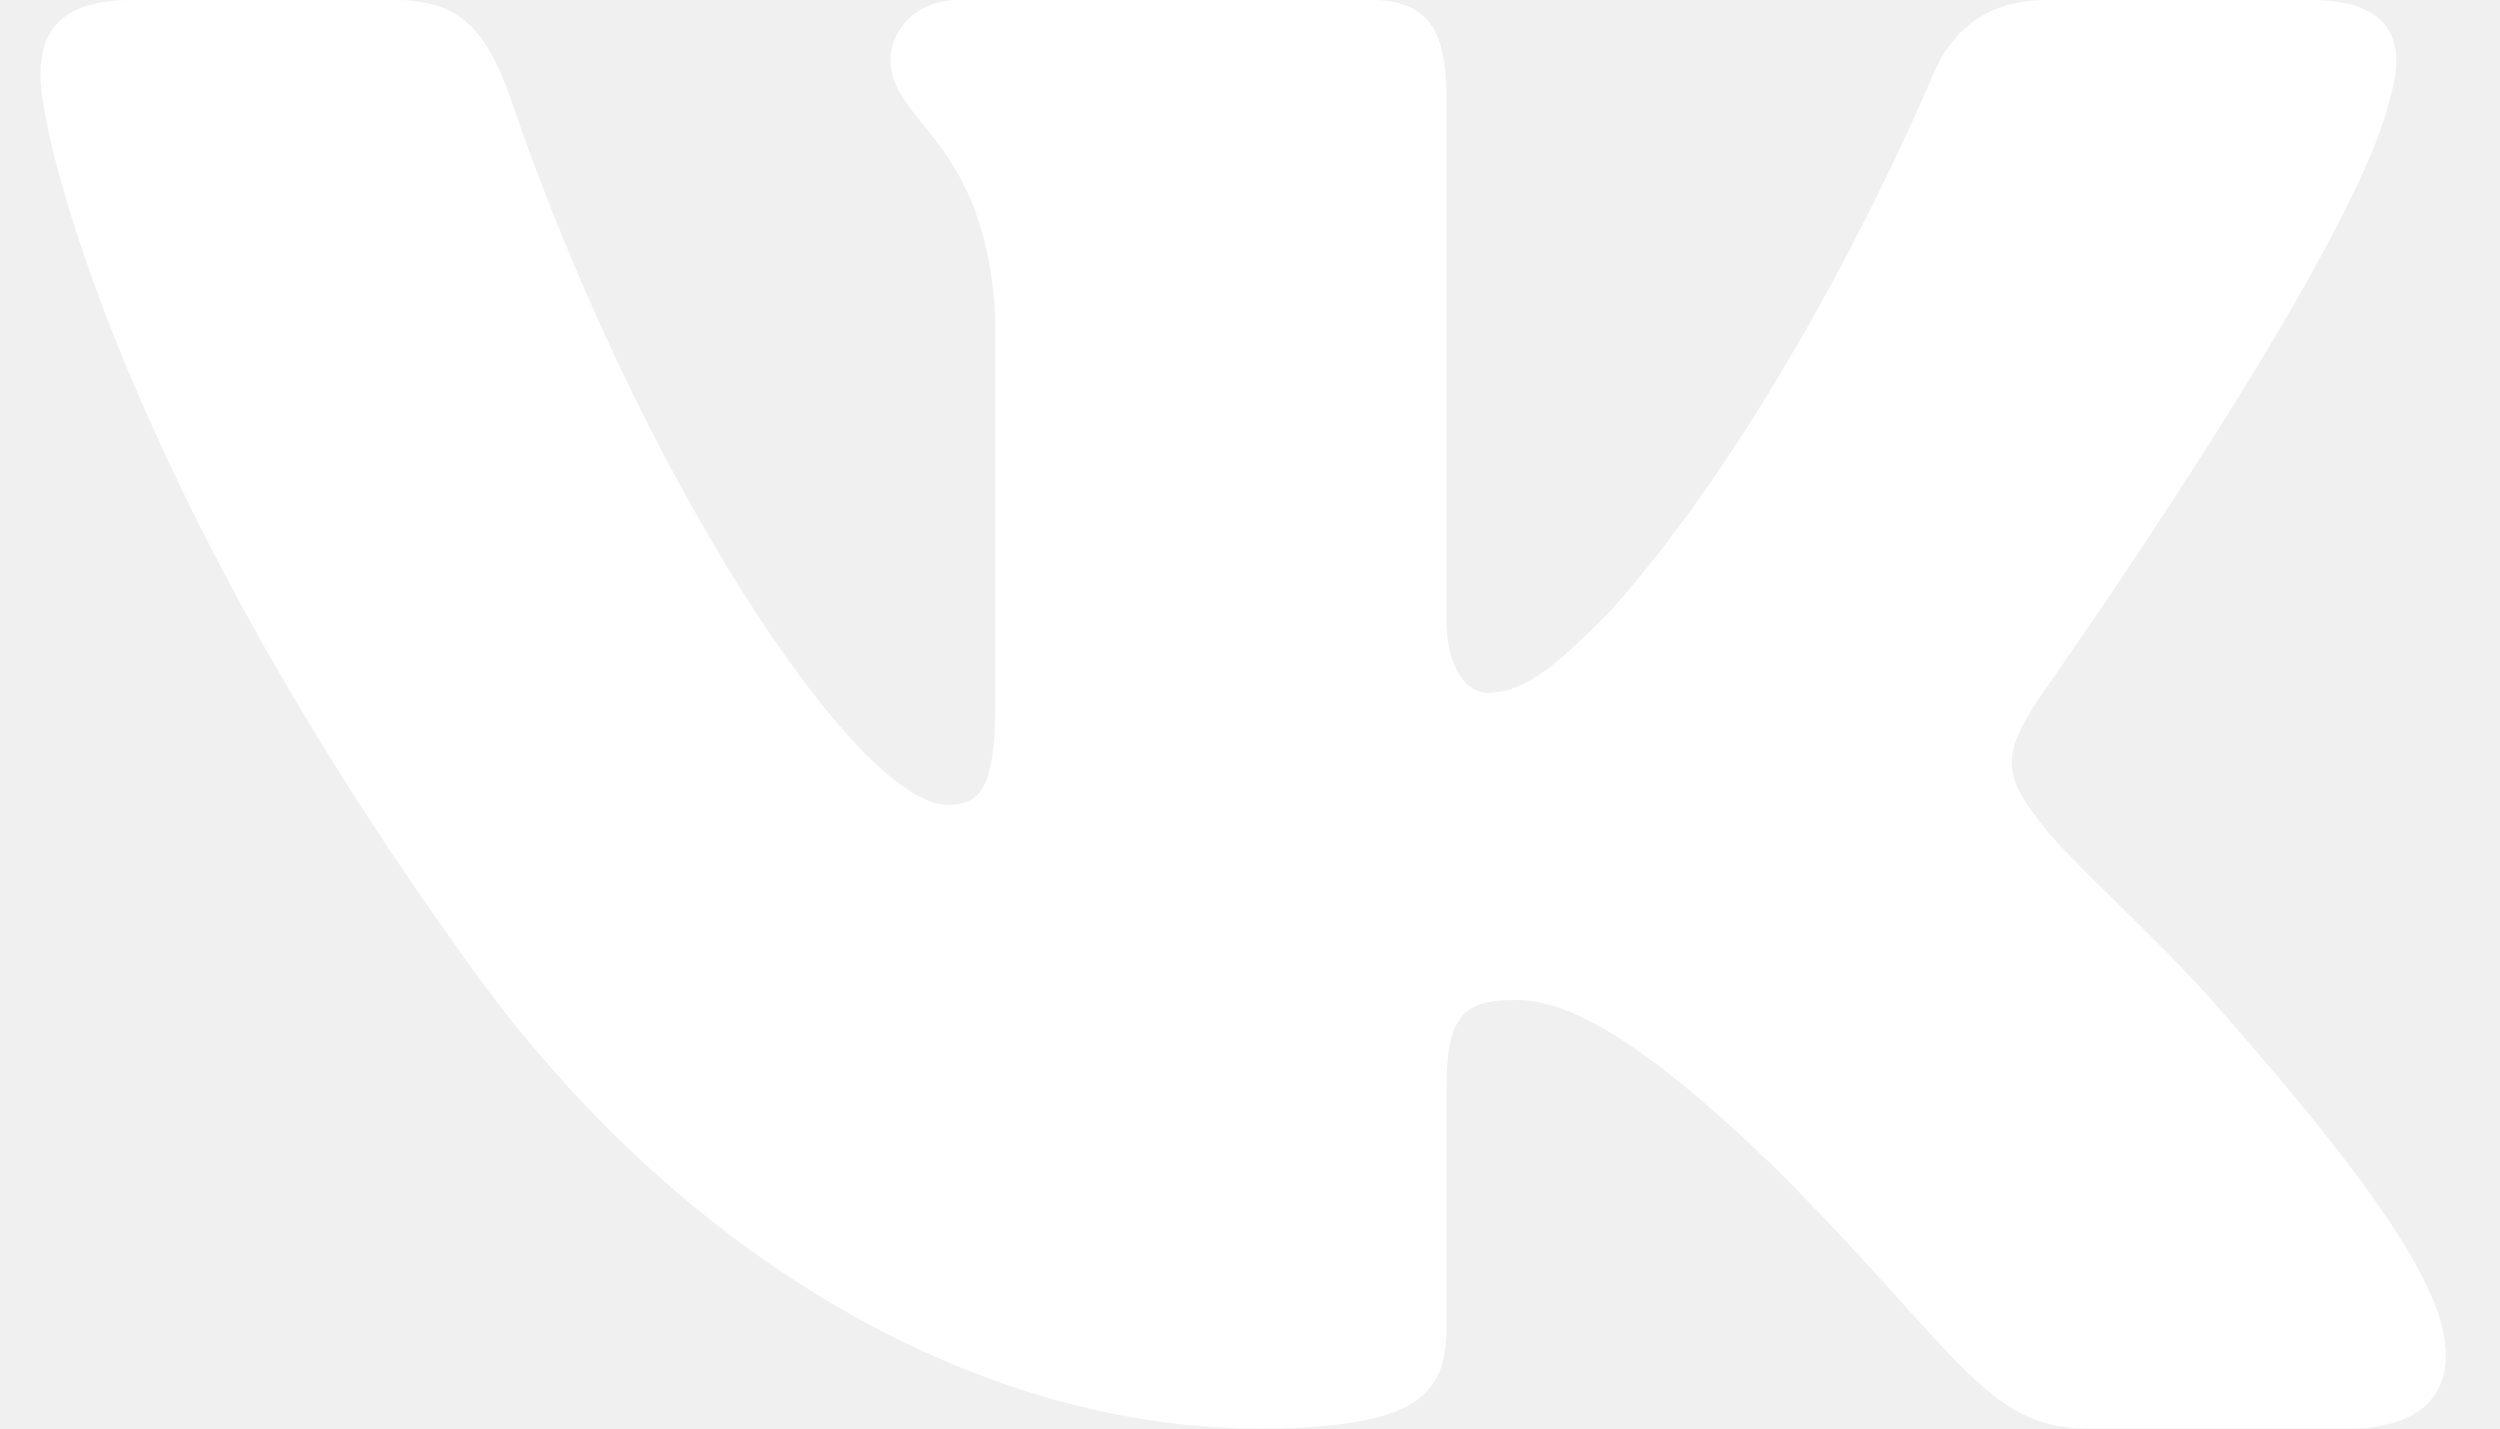
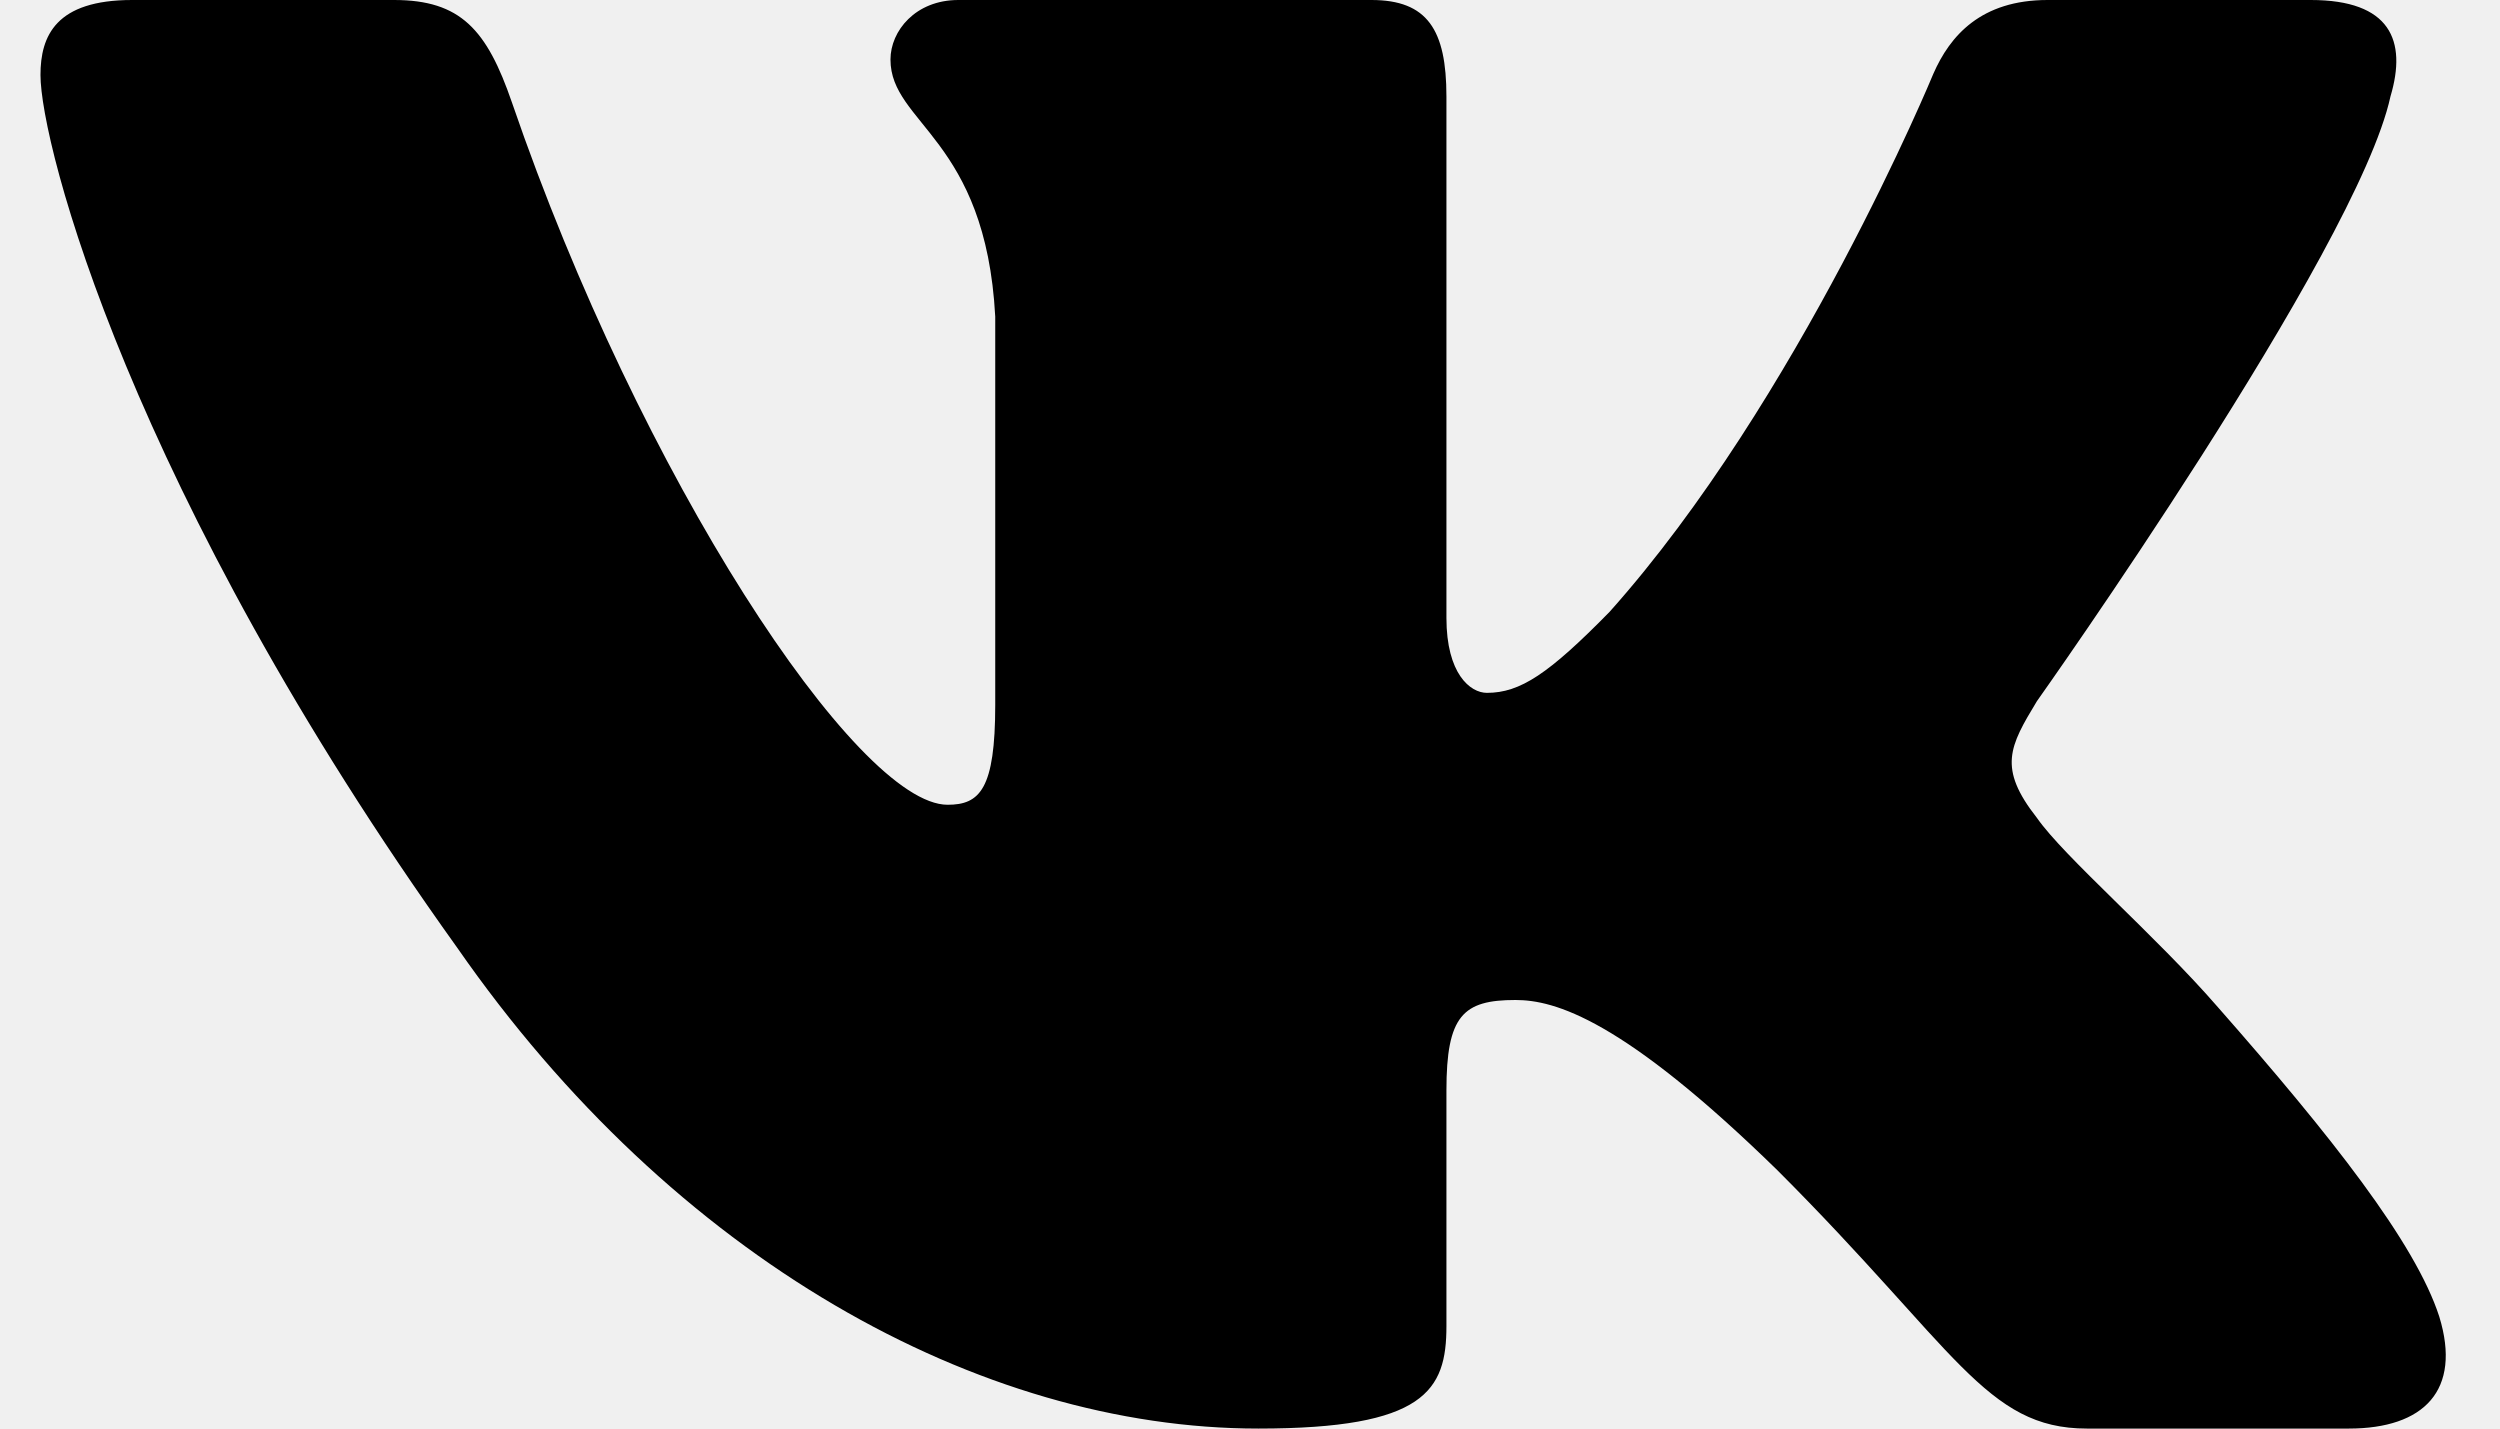
- <svg xmlns="http://www.w3.org/2000/svg" viewBox="0 0 21 12" fill="none">
-   <path fill-rule="evenodd" clip-rule="evenodd" d="M20.08.81c.14-.47 0-.81-.67-.81h-2.21c-.56 0-.82.3-.96.62 0 0-1.13 2.74-2.72 4.52-.51.52-.75.68-1.03.68-.14 0-.34-.16-.34-.63v-4.38c0-.56-.16-.81-.63-.81h-3.47c-.36 0-.57.26-.57.5 0 .54.8.66.88 2.16v3.26c0 .71-.13.84-.4.84-.76 0-2.58-2.75-3.66-5.9-.21-.61-.43-.86-.99-.86h-2.2c-.64 0-.77.3-.77.63 0 .58.75 3.49 3.5 7.33 1.82 2.62 4.39 4.04 6.73 4.04 1.4 0 1.58-.32 1.58-.86v-1.98c0-.63.14-.76.58-.76.33 0 .9.16 2.2 1.43 1.5 1.5 1.75 2.17 2.6 2.17h2.2c.63 0 .95-.32.76-.94-.2-.62-.91-1.52-1.86-2.6-.52-.6-1.29-1.26-1.52-1.59-.33-.42-.23-.6 0-.98 0 0 2.69-3.79 2.97-5.08Z" fill="#fff" />
+ <svg xmlns="http://www.w3.org/2000/svg" viewBox="0 0 21 12" fill="currentColor">
+   <path fill-rule="evenodd" clip-rule="evenodd" d="M20.08.81c.14-.47 0-.81-.67-.81h-2.21c-.56 0-.82.3-.96.62 0 0-1.13 2.74-2.72 4.52-.51.52-.75.68-1.03.68-.14 0-.34-.16-.34-.63v-4.38c0-.56-.16-.81-.63-.81h-3.47c-.36 0-.57.26-.57.5 0 .54.8.66.88 2.16v3.26c0 .71-.13.84-.4.84-.76 0-2.58-2.75-3.66-5.9-.21-.61-.43-.86-.99-.86h-2.2c-.64 0-.77.3-.77.63 0 .58.75 3.49 3.5 7.33 1.82 2.62 4.39 4.04 6.73 4.04 1.4 0 1.58-.32 1.58-.86v-1.98c0-.63.14-.76.58-.76.33 0 .9.16 2.2 1.43 1.5 1.5 1.75 2.17 2.6 2.17h2.2c.63 0 .95-.32.76-.94-.2-.62-.91-1.52-1.86-2.6-.52-.6-1.29-1.26-1.52-1.59-.33-.42-.23-.6 0-.98 0 0 2.69-3.79 2.97-5.08Z" />
</svg>
